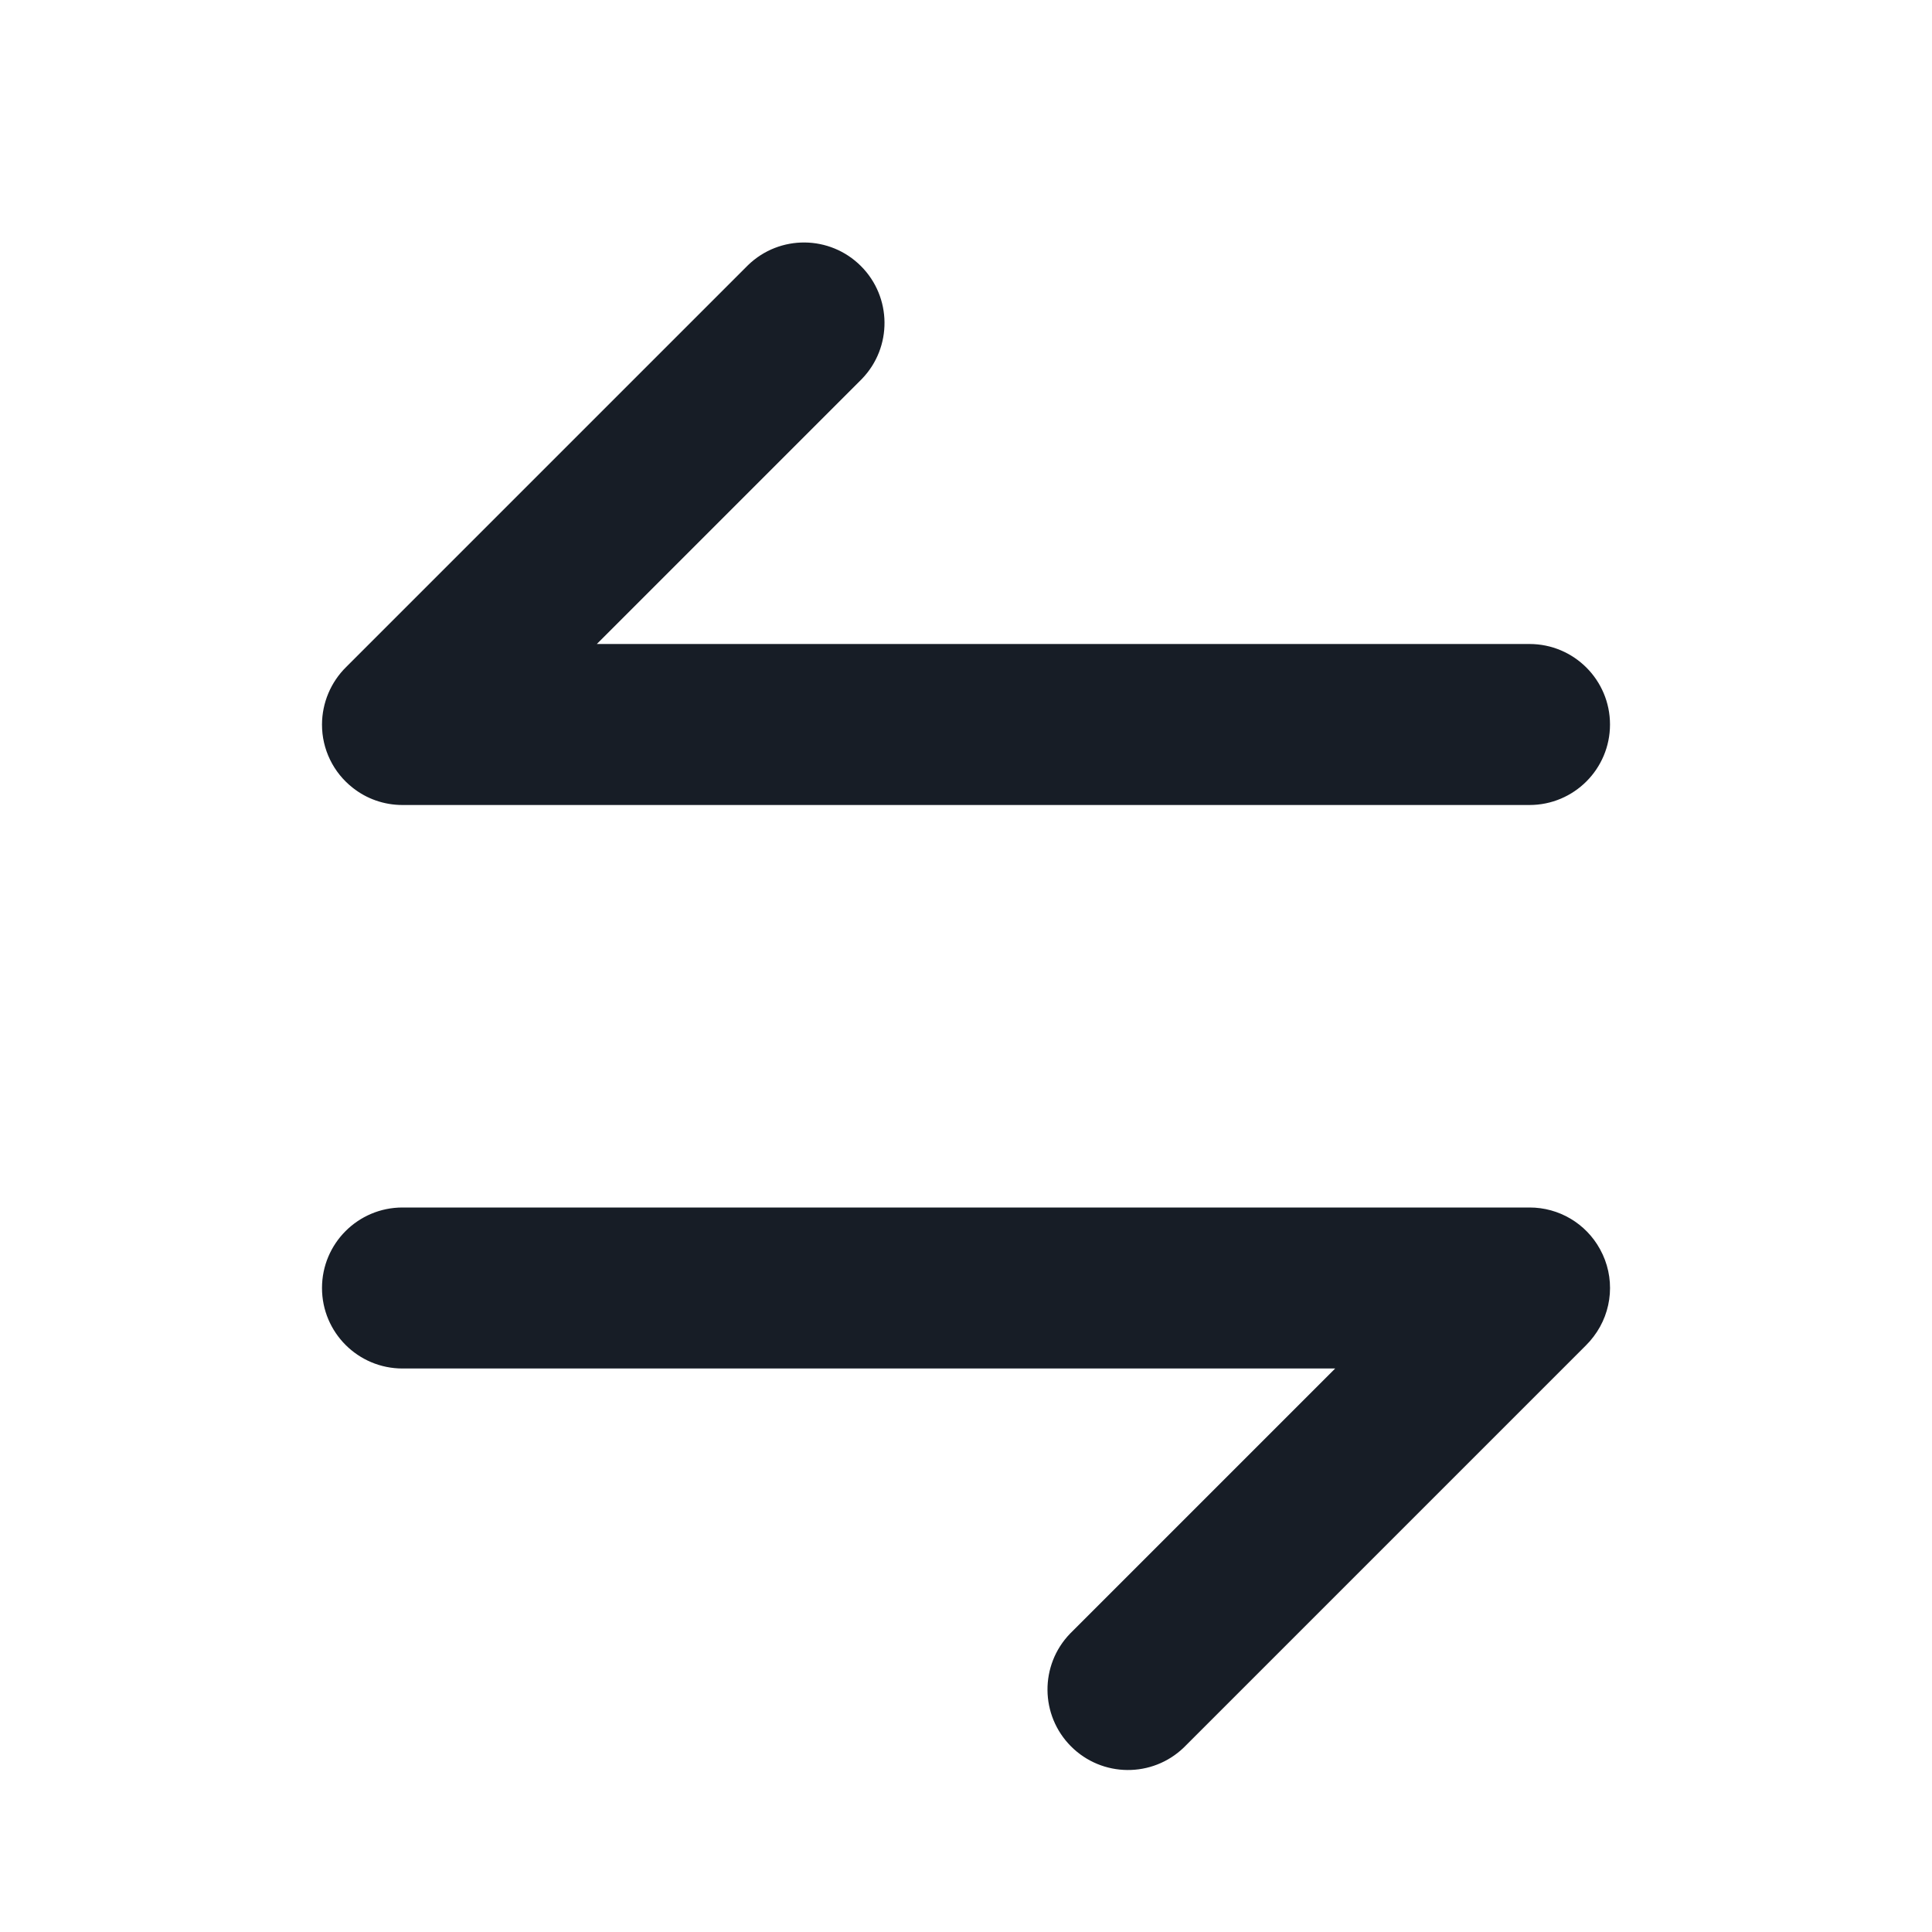
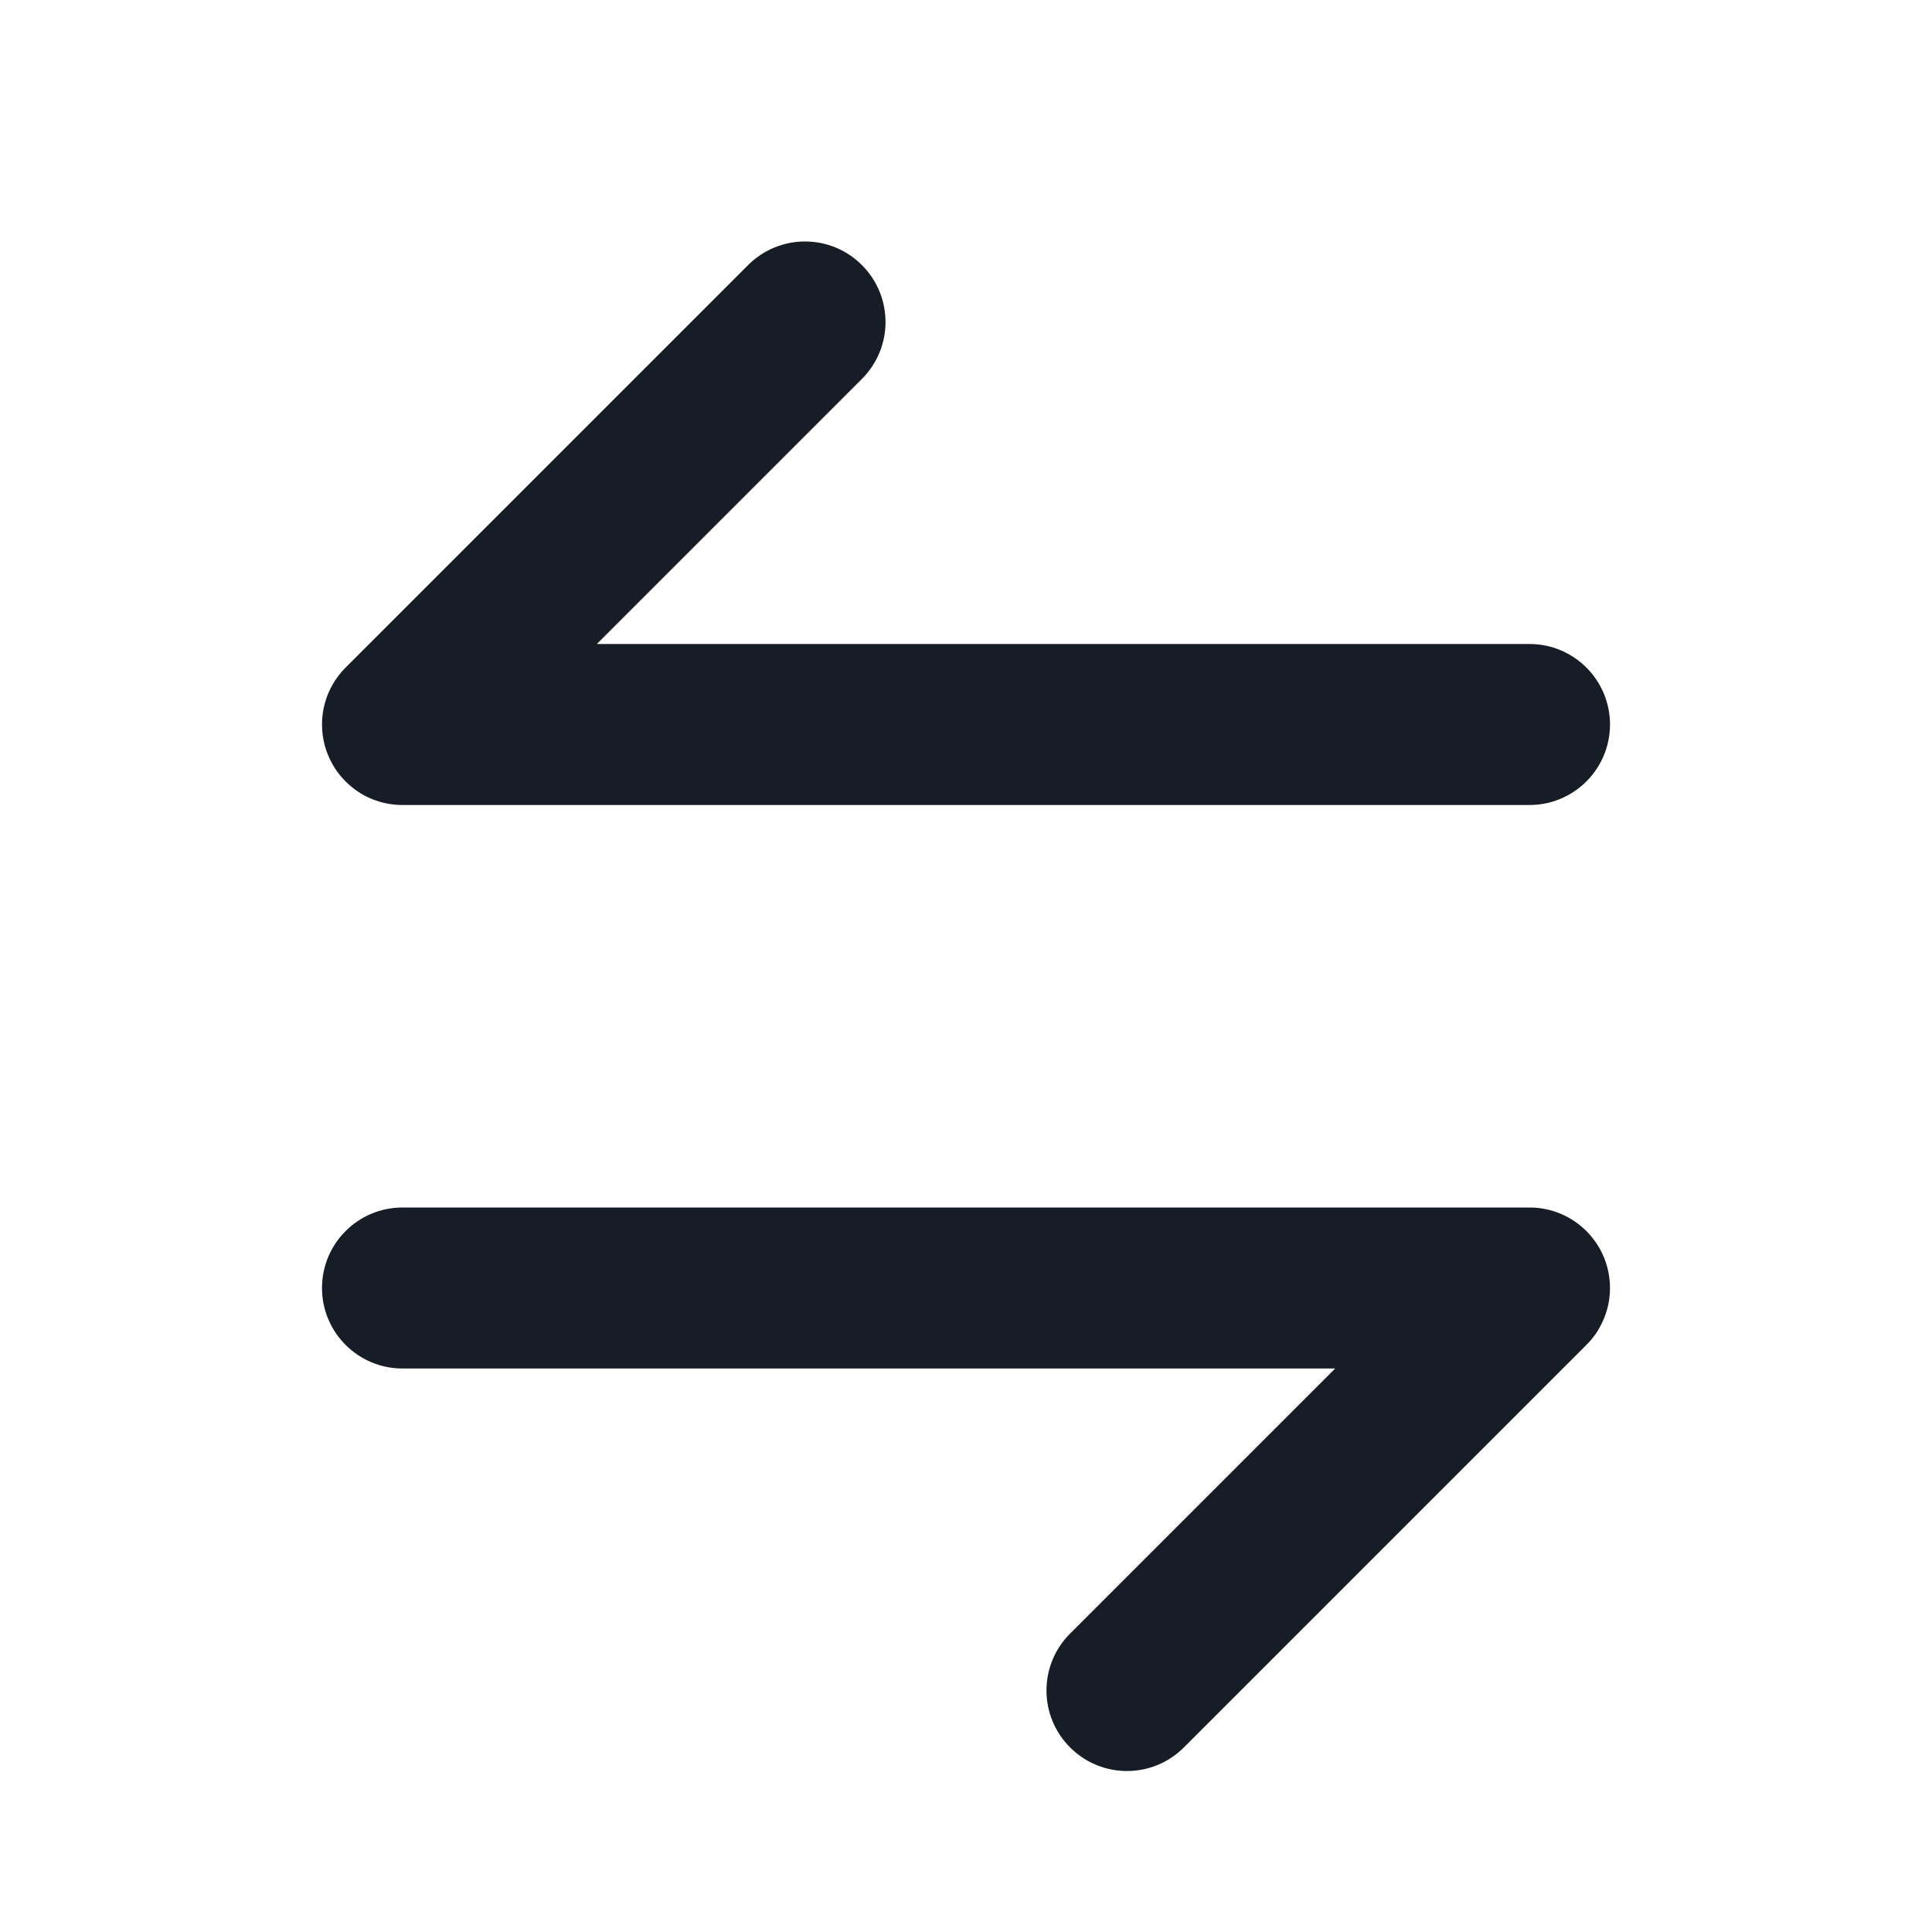
- <svg xmlns="http://www.w3.org/2000/svg" width="24" height="24" fill="none" viewBox="0 0 24 24">
-   <path fill="#171D26" d="M10.707 4.707a1 1 0 0 0-1.414-1.414L4.301 8.285A1.007 1.007 0 0 0 4 9a.995.995 0 0 0 .383.787c.17.134.384.213.617.213h14a1 1 0 1 0 0-2H7.414l3.293-3.293ZM4 16a1 1 0 0 1 1-1h14a.996.996 0 0 1 .876.518.995.995 0 0 1-.08 1.086.997.997 0 0 1-.097.111l-4.992 4.992a1 1 0 0 1-1.414-1.414L16.586 17H5a1 1 0 0 1-1-1Z" />
+ <svg xmlns="http://www.w3.org/2000/svg" viewBox="0 0 24 24" width="24" height="24" fill="none">
+   <path d="M10.707 4.707C11.098 4.317 11.098 3.683 10.707 3.293C10.317 2.902 9.684 2.902 9.293 3.293L4.301 8.285C4.261 8.324 4.224 8.367 4.191 8.413C4.169 8.442 4.15 8.472 4.132 8.503C4.048 8.65 4 8.819 4 9C4 9.18 4.048 9.349 4.131 9.495C4.149 9.528 4.17 9.559 4.192 9.59C4.247 9.664 4.311 9.731 4.383 9.787C4.553 9.921 4.767 10 5 10H19C19.552 10 20 9.552 20 9C20 8.448 19.552 8 19 8H7.414L10.707 4.707Z" fill="#171D26" />
+   <path d="M4 16C4 15.448 4.448 15 5 15L19 15C19.232 15 19.445 15.079 19.614 15.211C19.685 15.266 19.748 15.33 19.801 15.402C19.809 15.412 19.817 15.423 19.824 15.434C19.835 15.449 19.845 15.465 19.855 15.482C19.863 15.493 19.87 15.506 19.876 15.518C19.955 15.661 20 15.825 20 16C20 16.177 19.954 16.343 19.873 16.487C19.869 16.496 19.863 16.505 19.858 16.514C19.845 16.536 19.831 16.558 19.816 16.579C19.809 16.587 19.803 16.596 19.797 16.604C19.767 16.644 19.734 16.681 19.699 16.715L14.707 21.707C14.316 22.098 13.683 22.098 13.293 21.707C12.902 21.317 12.902 20.683 13.293 20.293L16.586 17L5 17C4.448 17 4 16.552 4 16Z" fill="#171D26" />
</svg>
